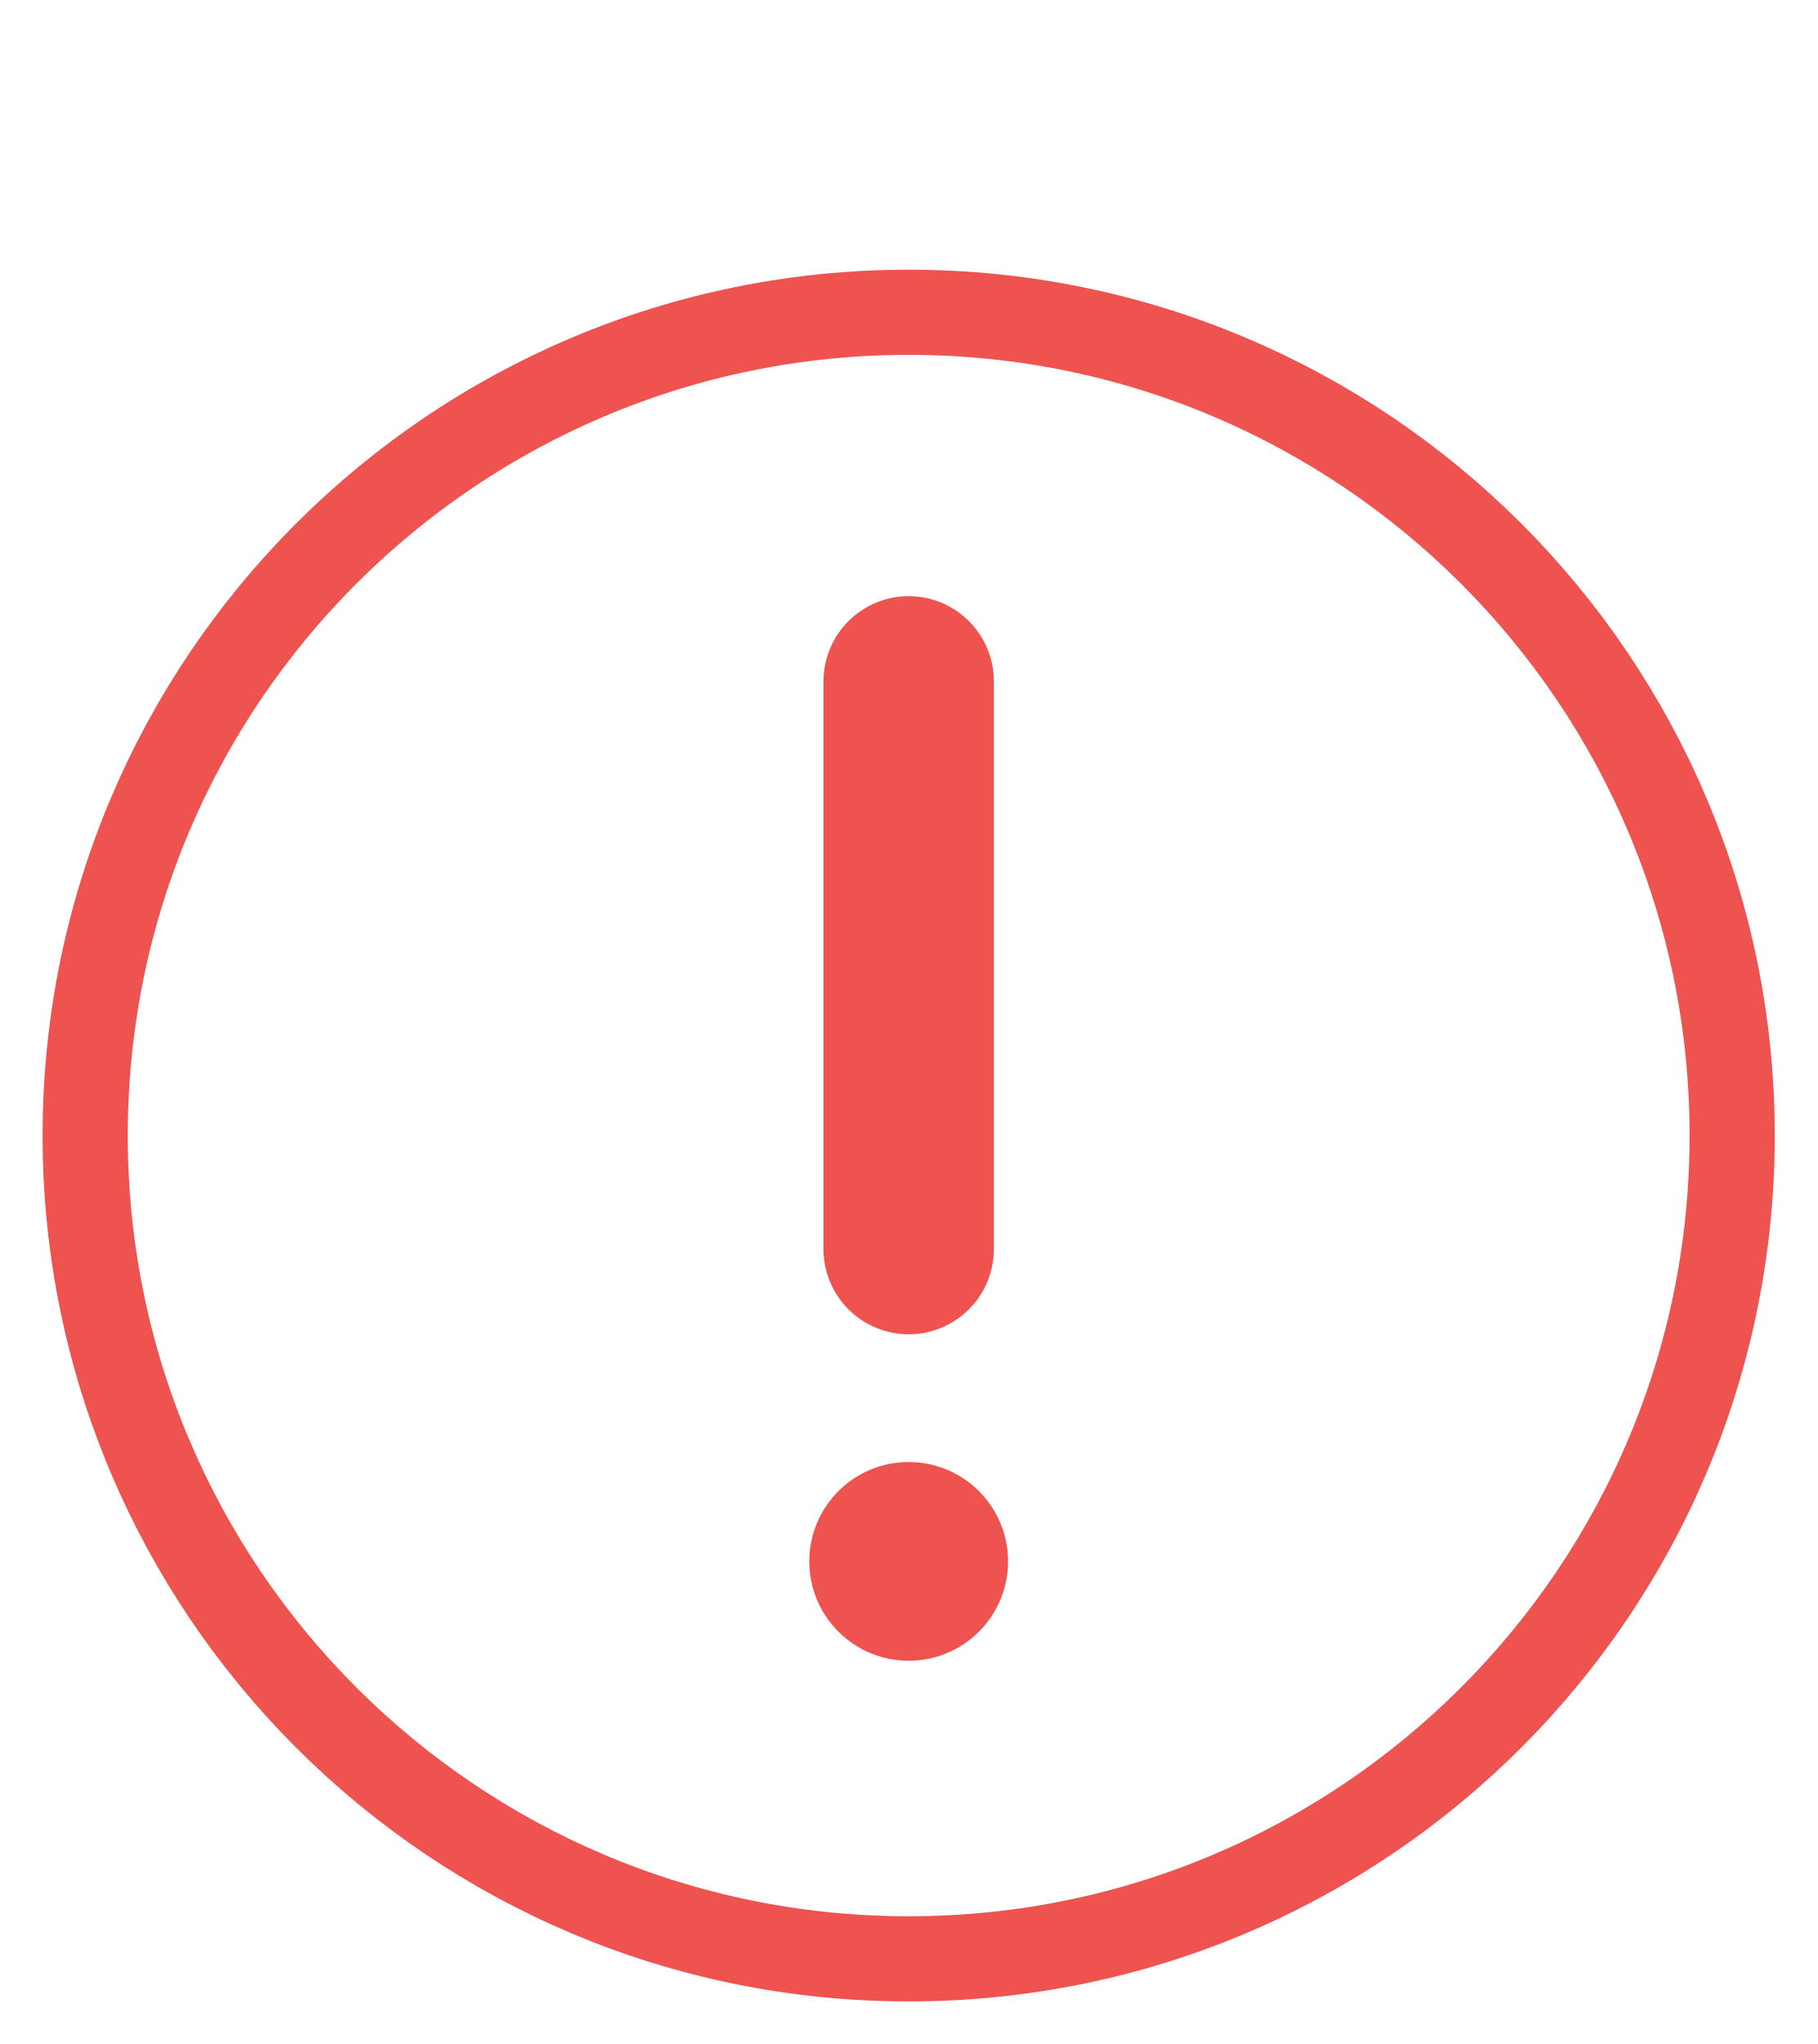
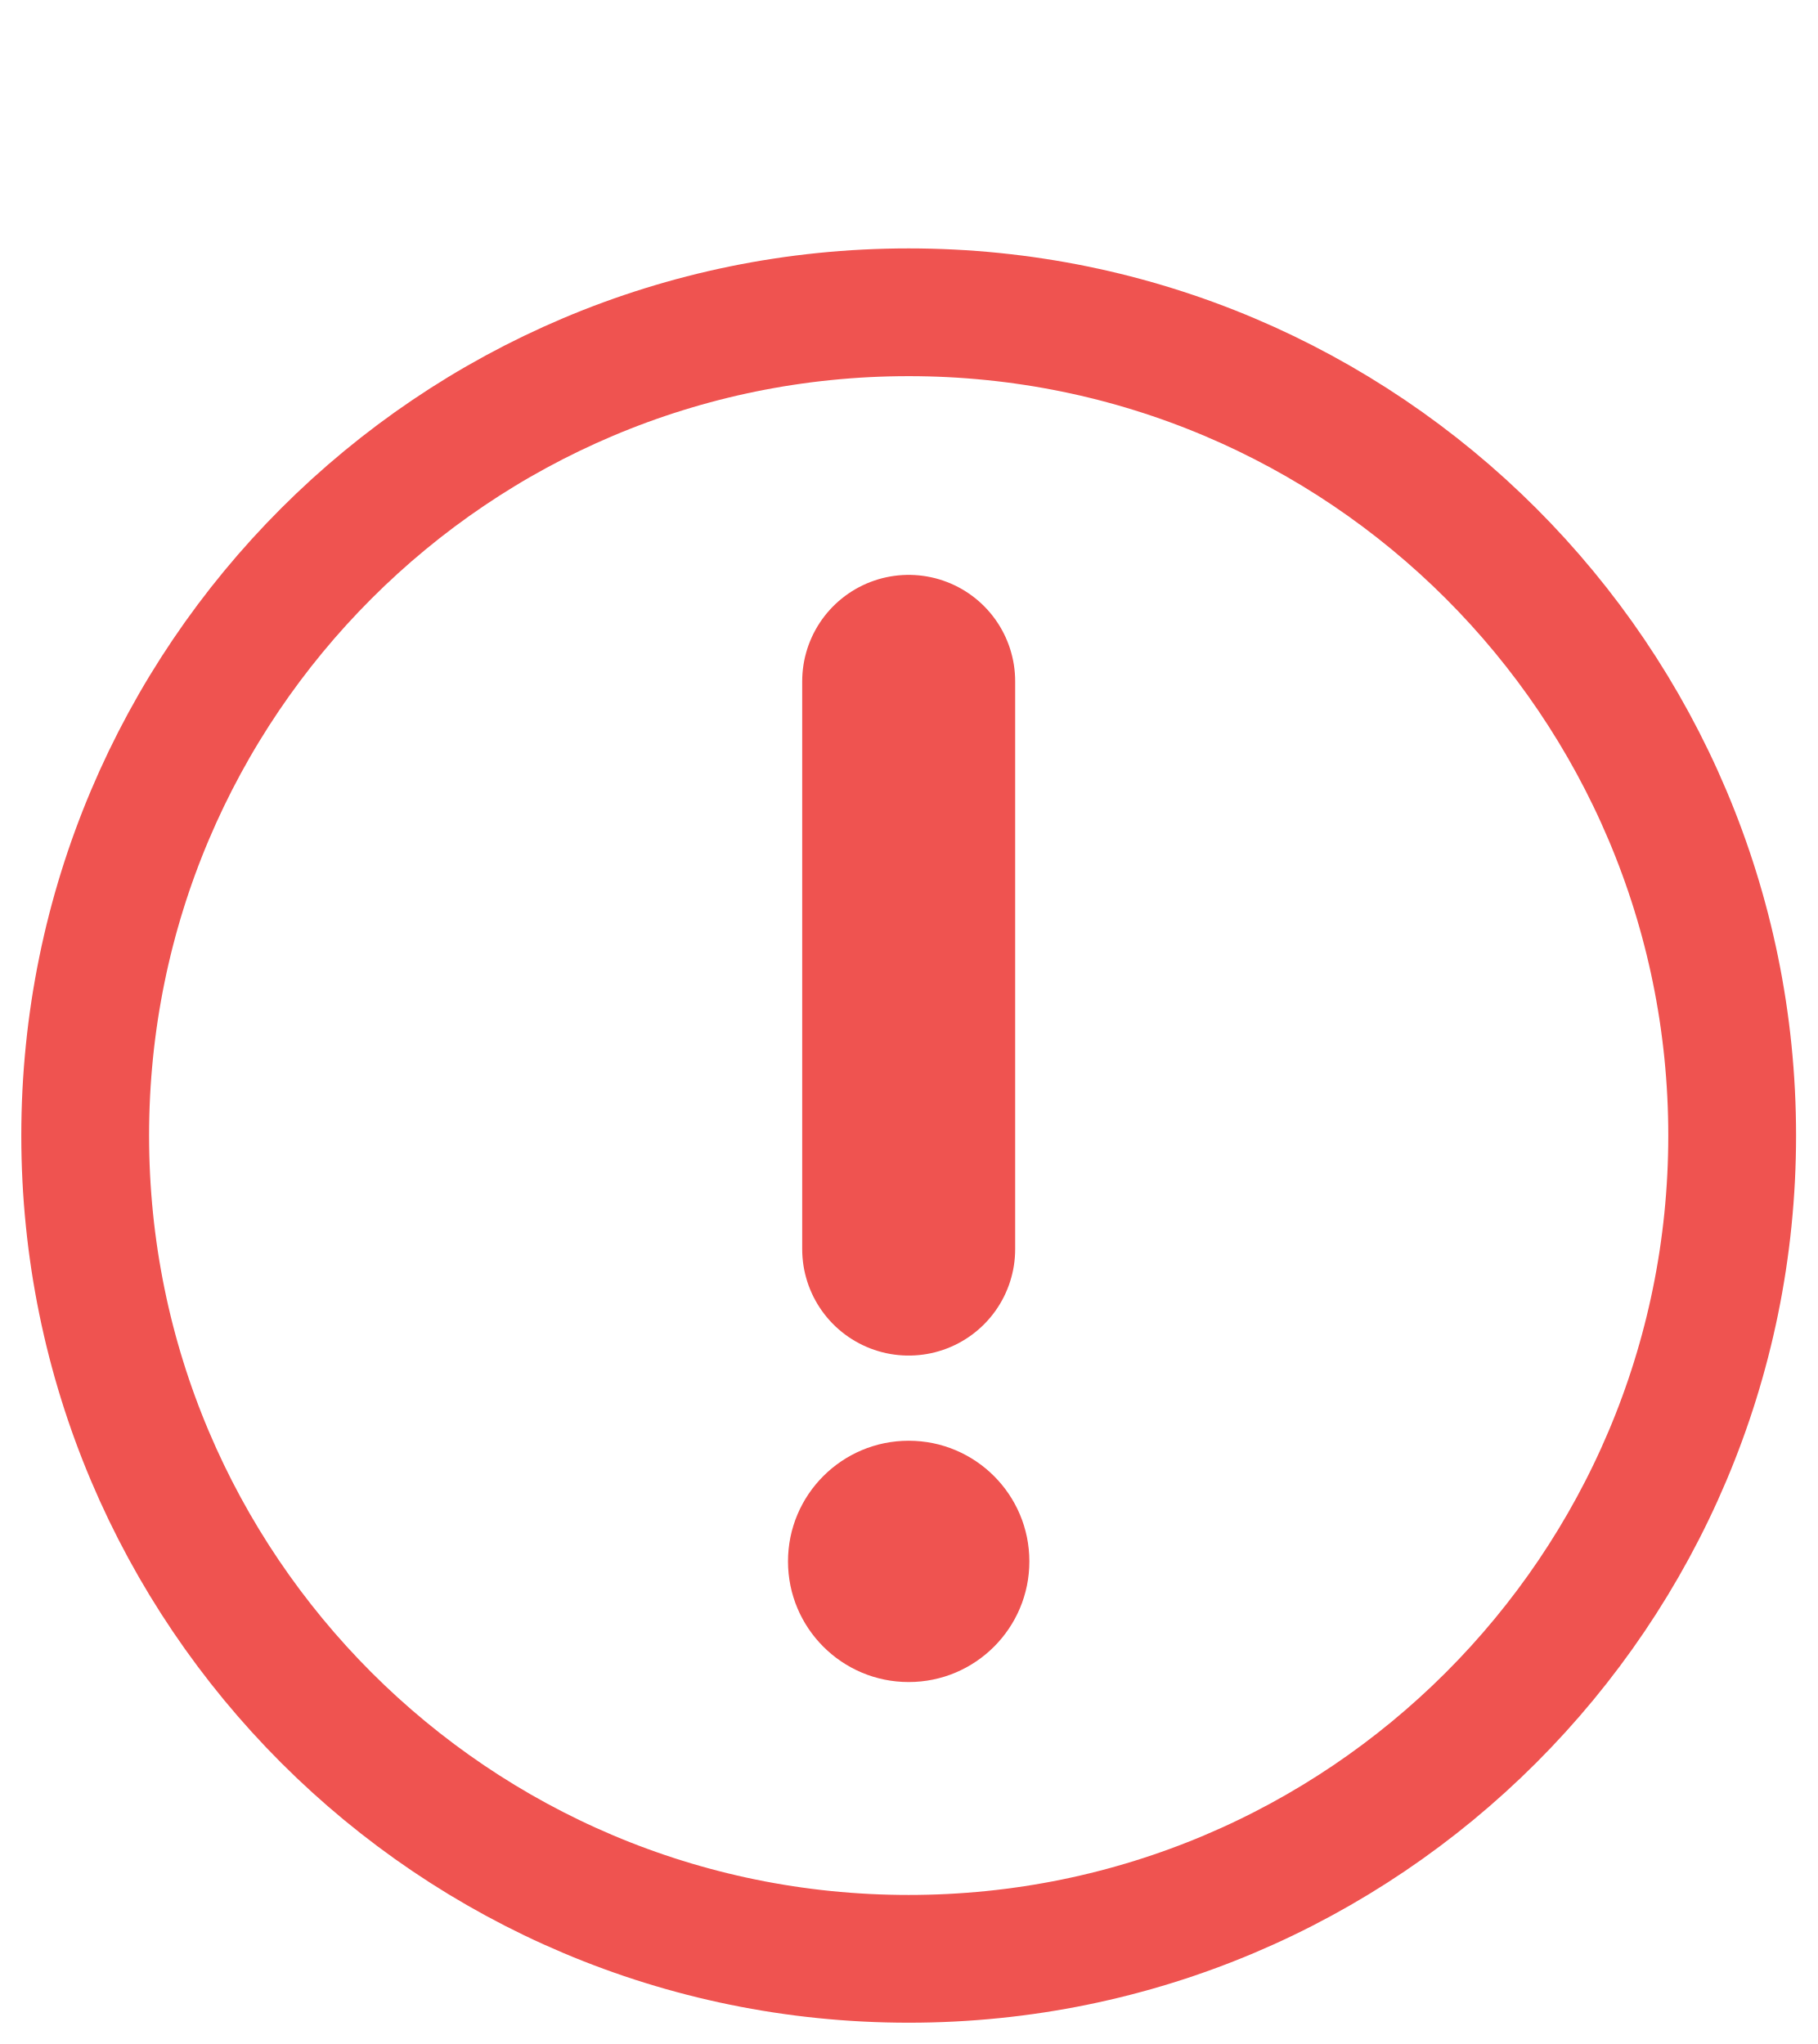
<svg xmlns="http://www.w3.org/2000/svg" width="64" height="72" viewBox="0 0 64 72" fill="none">
-   <circle cx="32" cy="40" r="29" stroke="#ef5350" stroke-width="3" />
-   <path d="M32 24v20" stroke="#ef5350" stroke-width="6" stroke-linecap="round" />
-   <circle cx="32" cy="55" r="3.5" fill="#ef5350" />
+   <circle cx="32" cy="40" r="29" stroke="#ef5350" stroke-width="4.5" />
+   <path d="M32 24v20" stroke="#ef5350" stroke-width="7.5" stroke-linecap="round" />
+   <circle cx="32" cy="55" r="4.25" fill="#ef5350" />
</svg>
